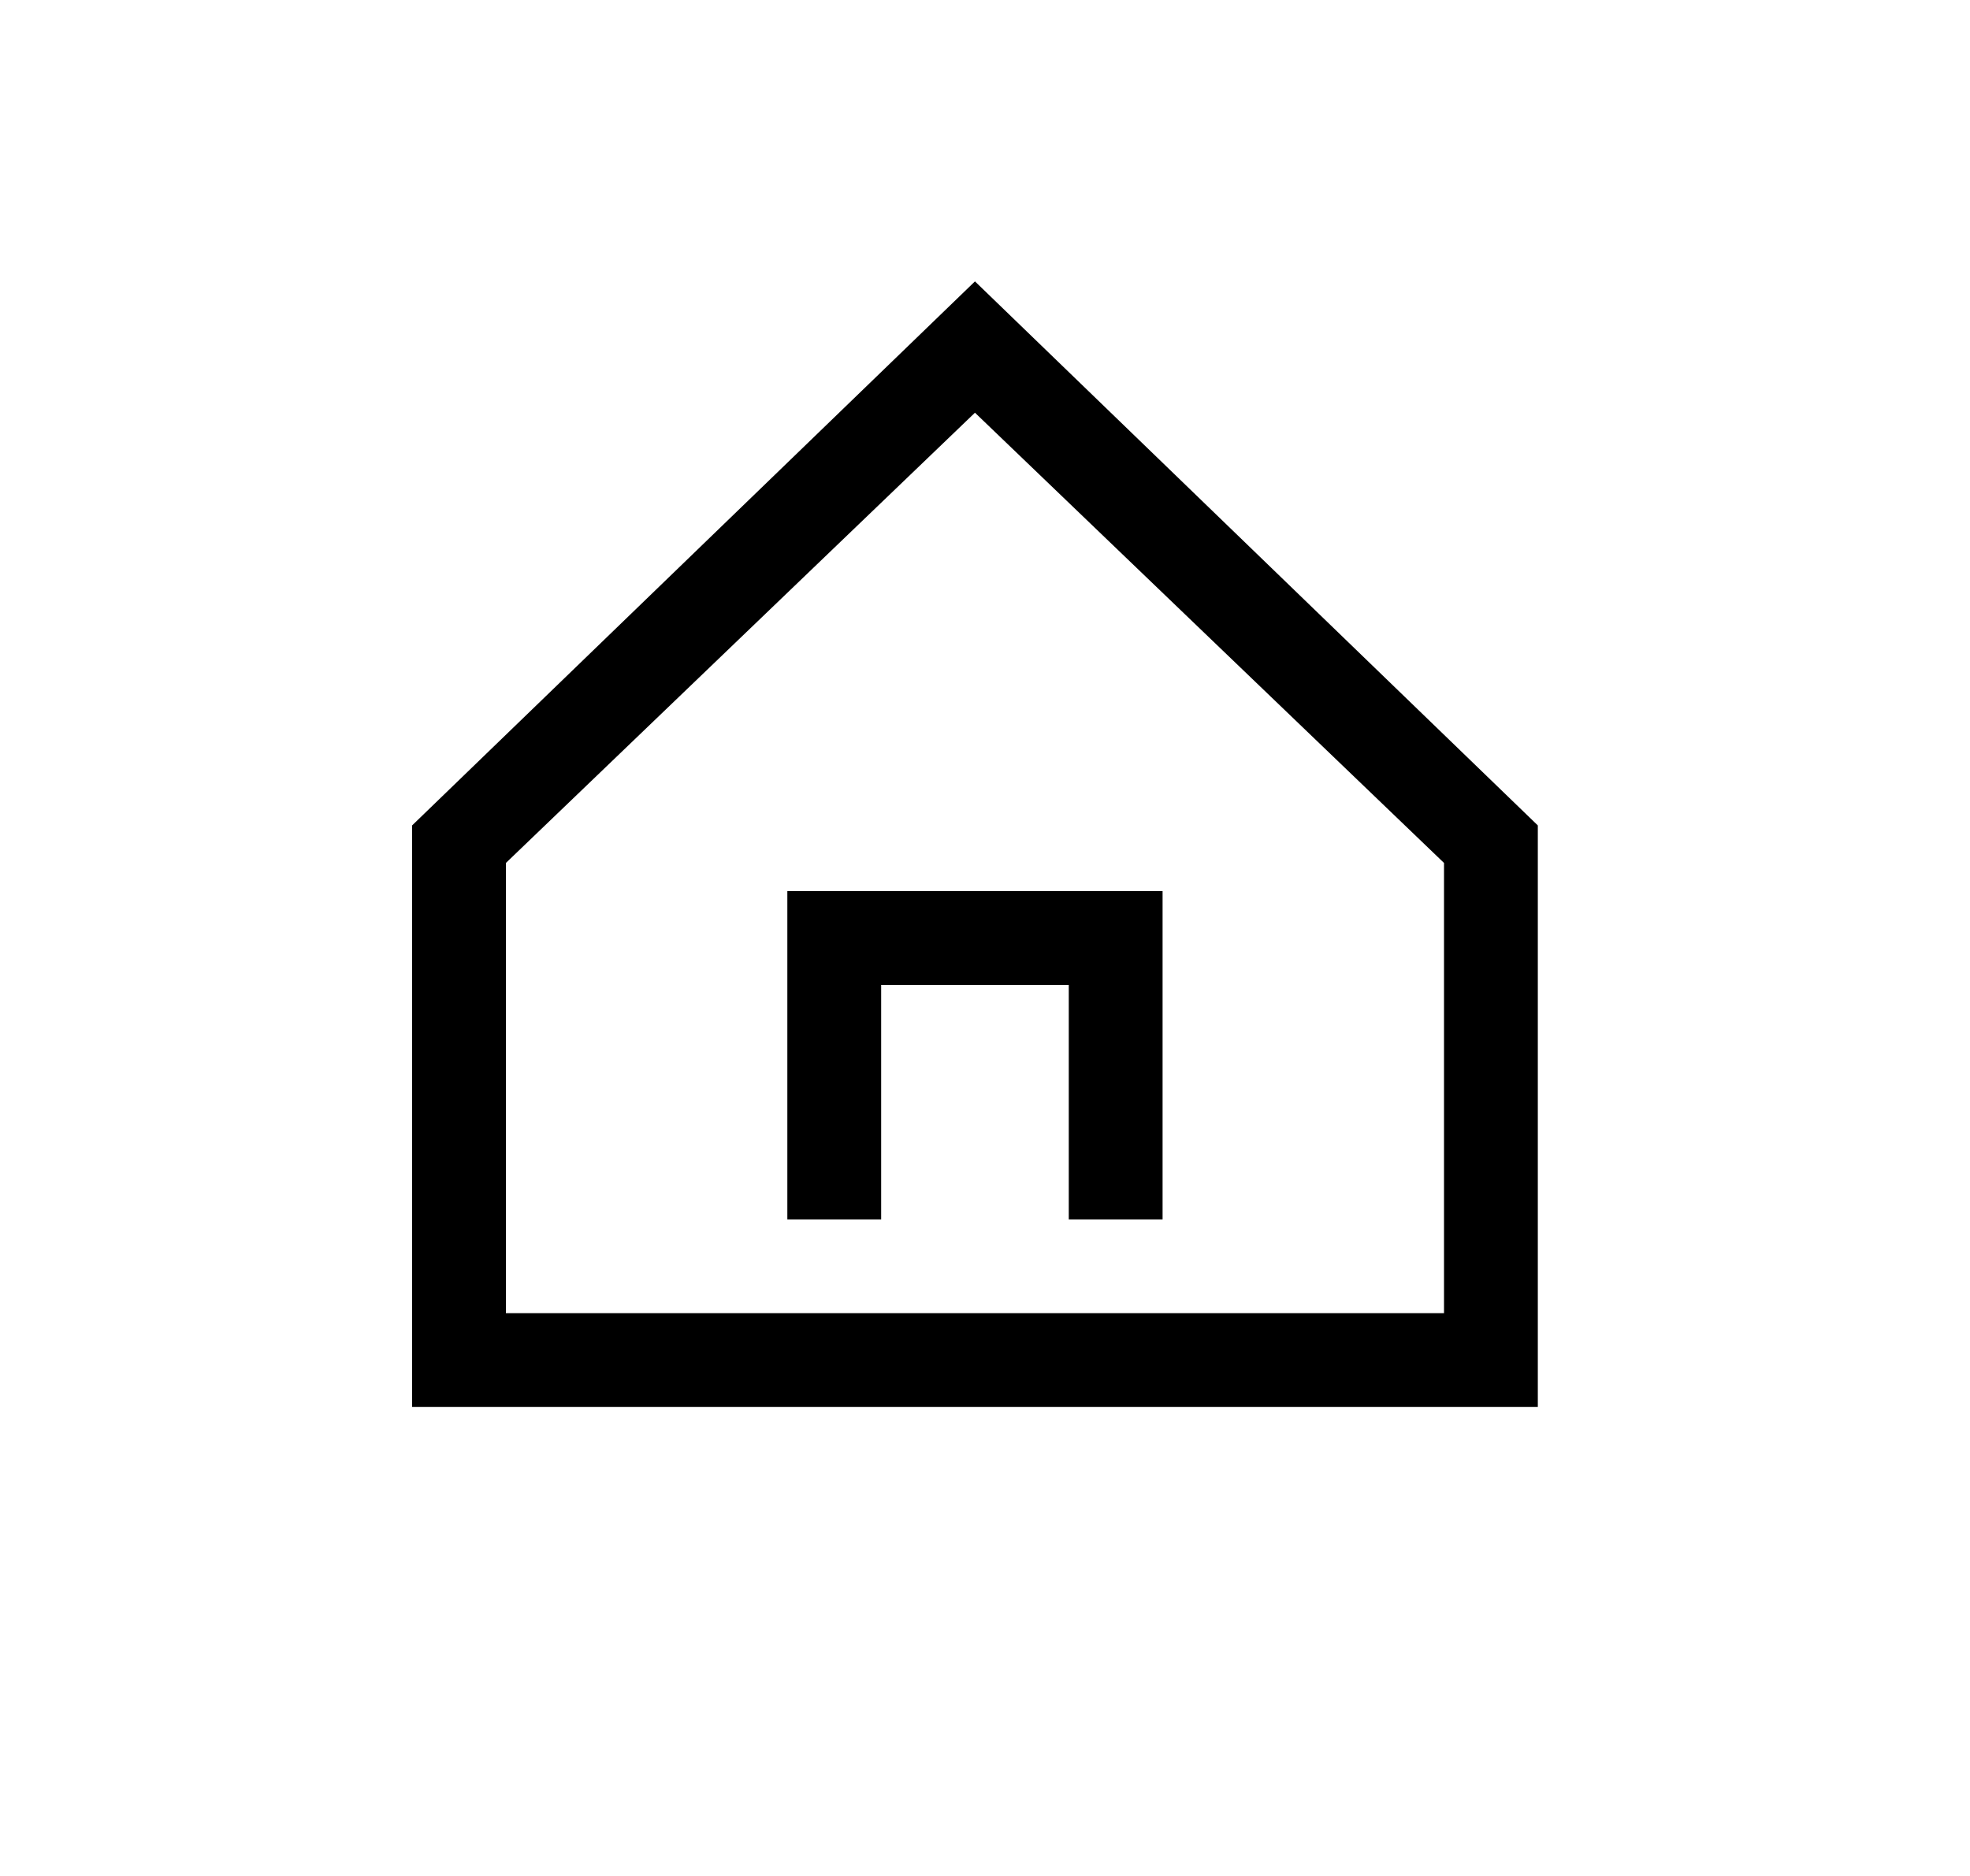
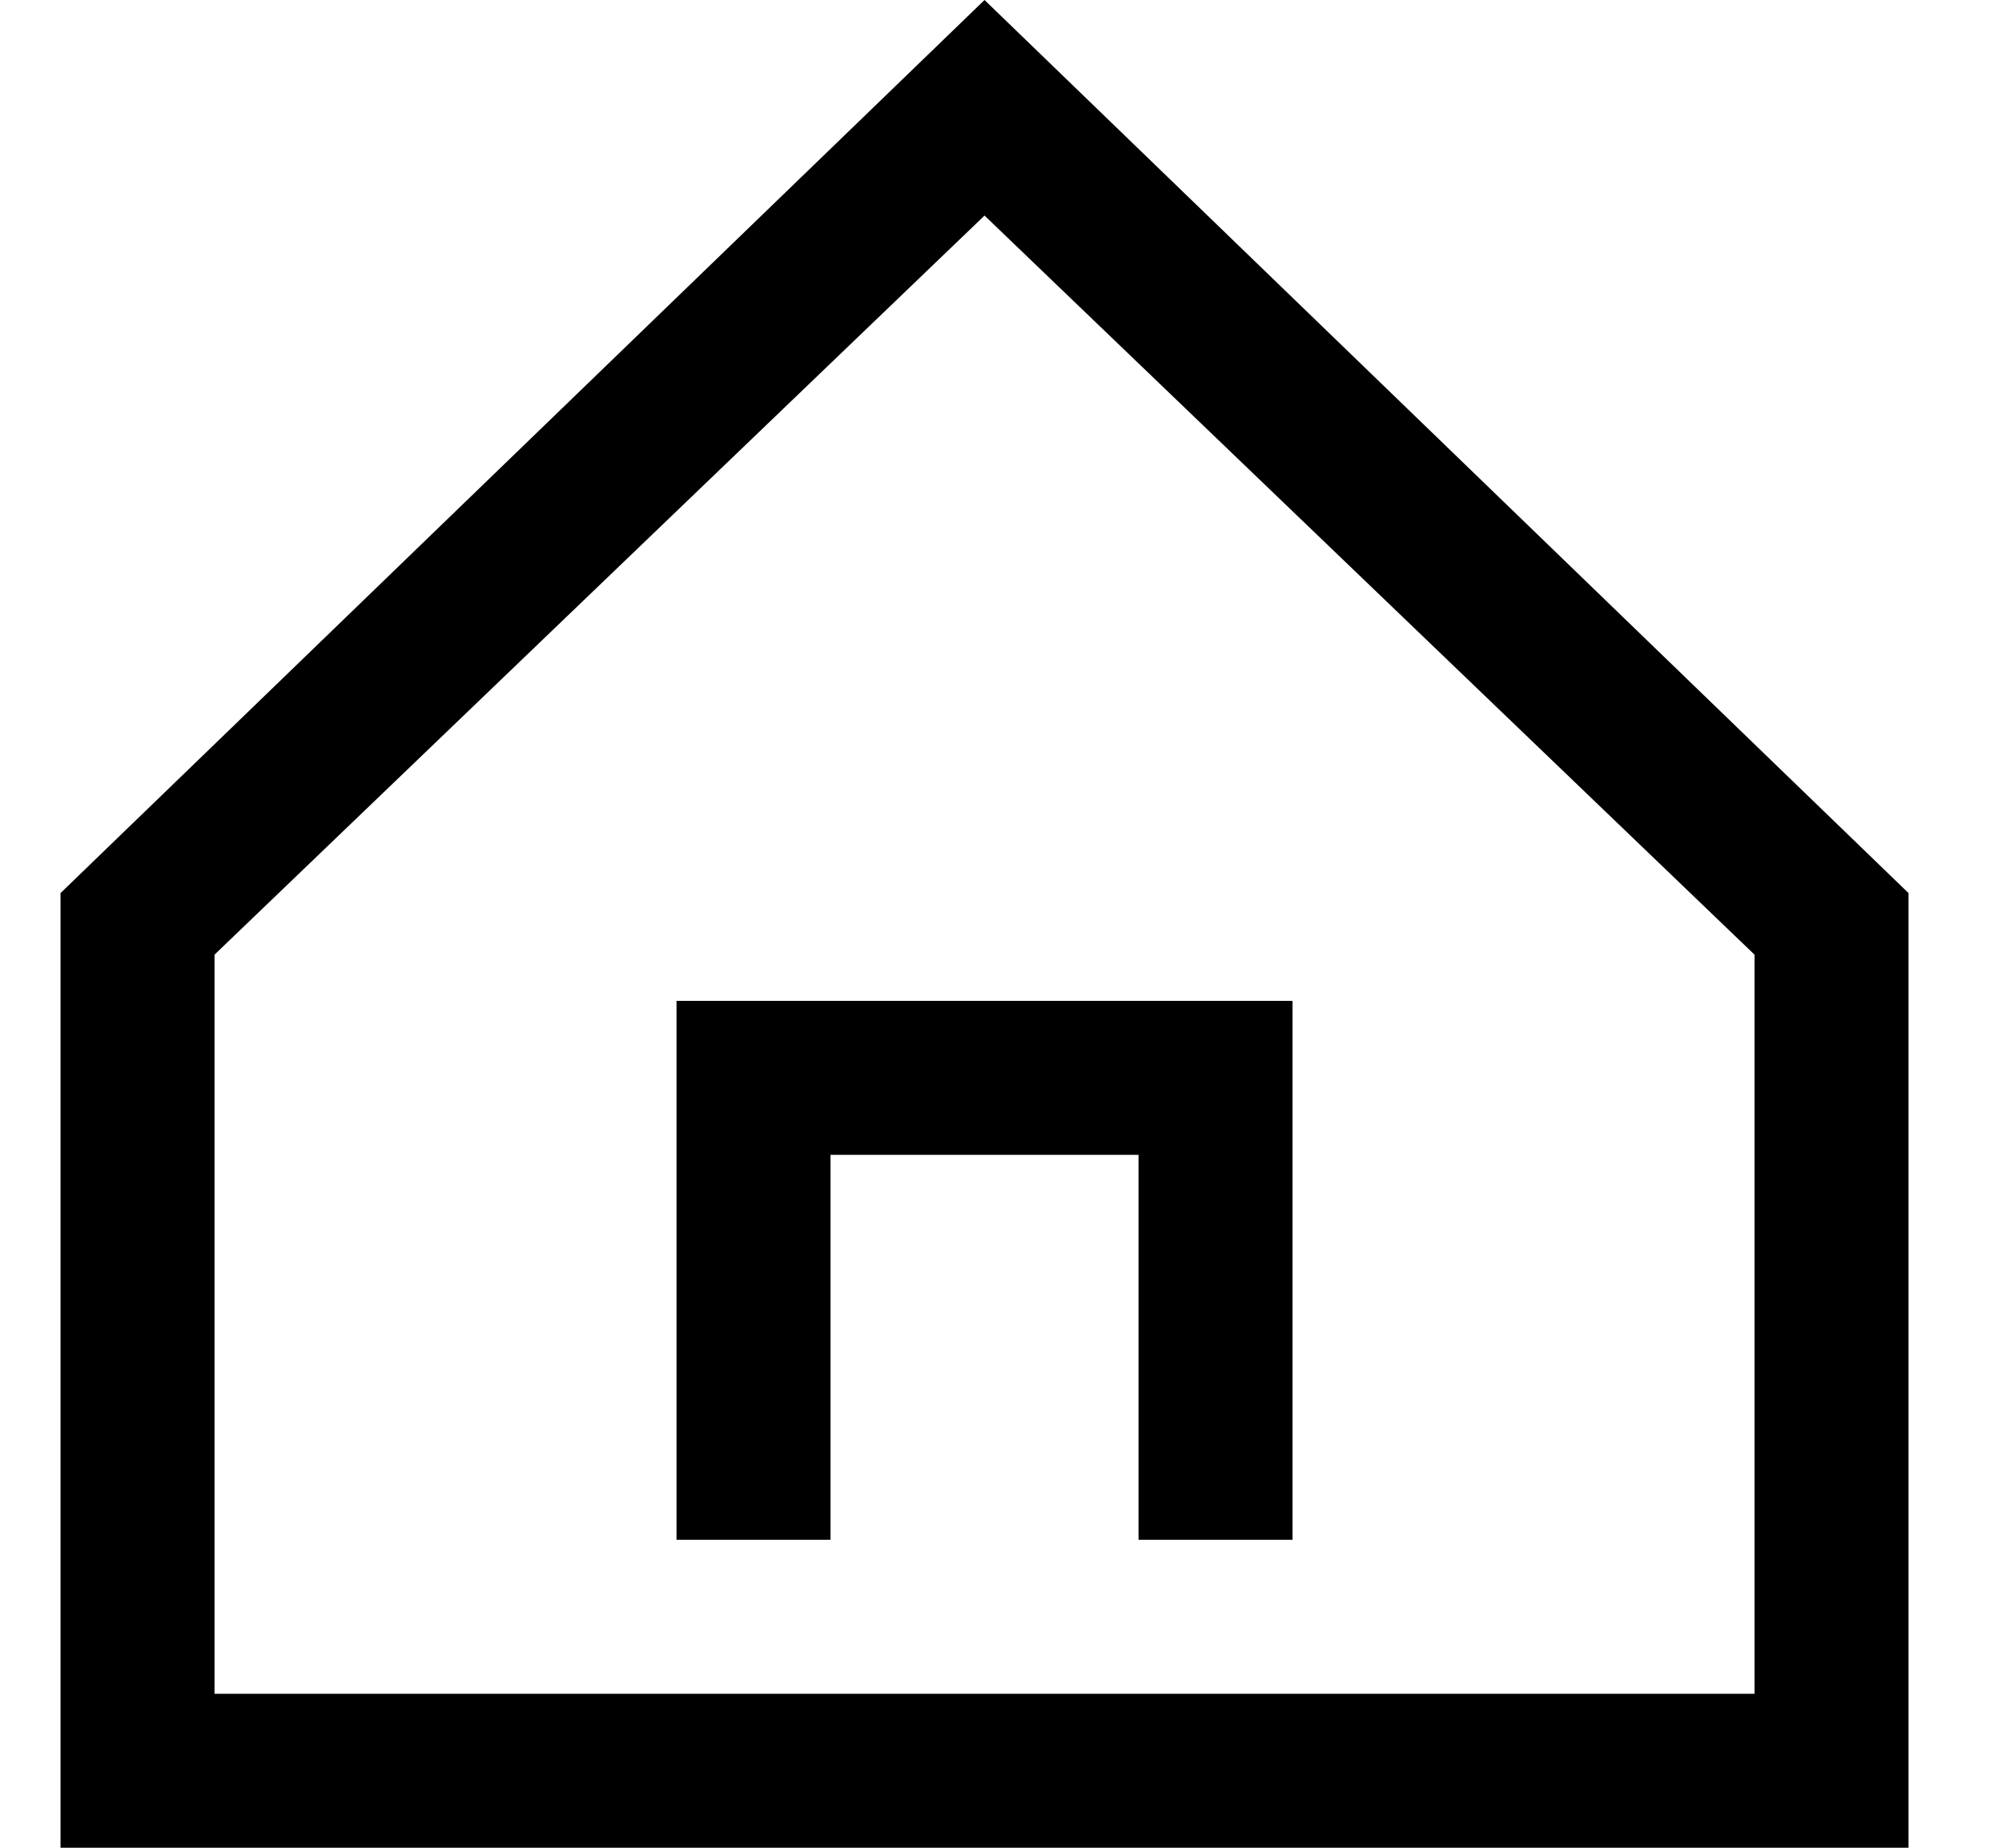
- <svg xmlns="http://www.w3.org/2000/svg" width="21" height="20" viewBox="0 0 21 20" fill="none">
-   <path d="M10.393 3L4.393 8.8V15H16.393V8.8L10.393 3ZM15.393 14H5.393V9.2L10.393 4.4L15.393 9.2V14Z" fill="black" />
-   <path d="M8.393 13H9.393V10.5H11.393V13H12.393V9.5H8.393V13Z" fill="black" />
+ <svg xmlns="http://www.w3.org/2000/svg" width="13" height="12" viewBox="0 0 13 12" fill="none">
+   <path d="M6.393 0L0.393 5.8V12H12.393V5.8L6.393 0ZM11.393 11H1.393V6.2L6.393 1.4L11.393 6.2V11Z" fill="black" />
+   <path d="M4.393 10H5.393V7.5H7.393V10H8.393V6.5H4.393V10Z" fill="black" />
</svg>
